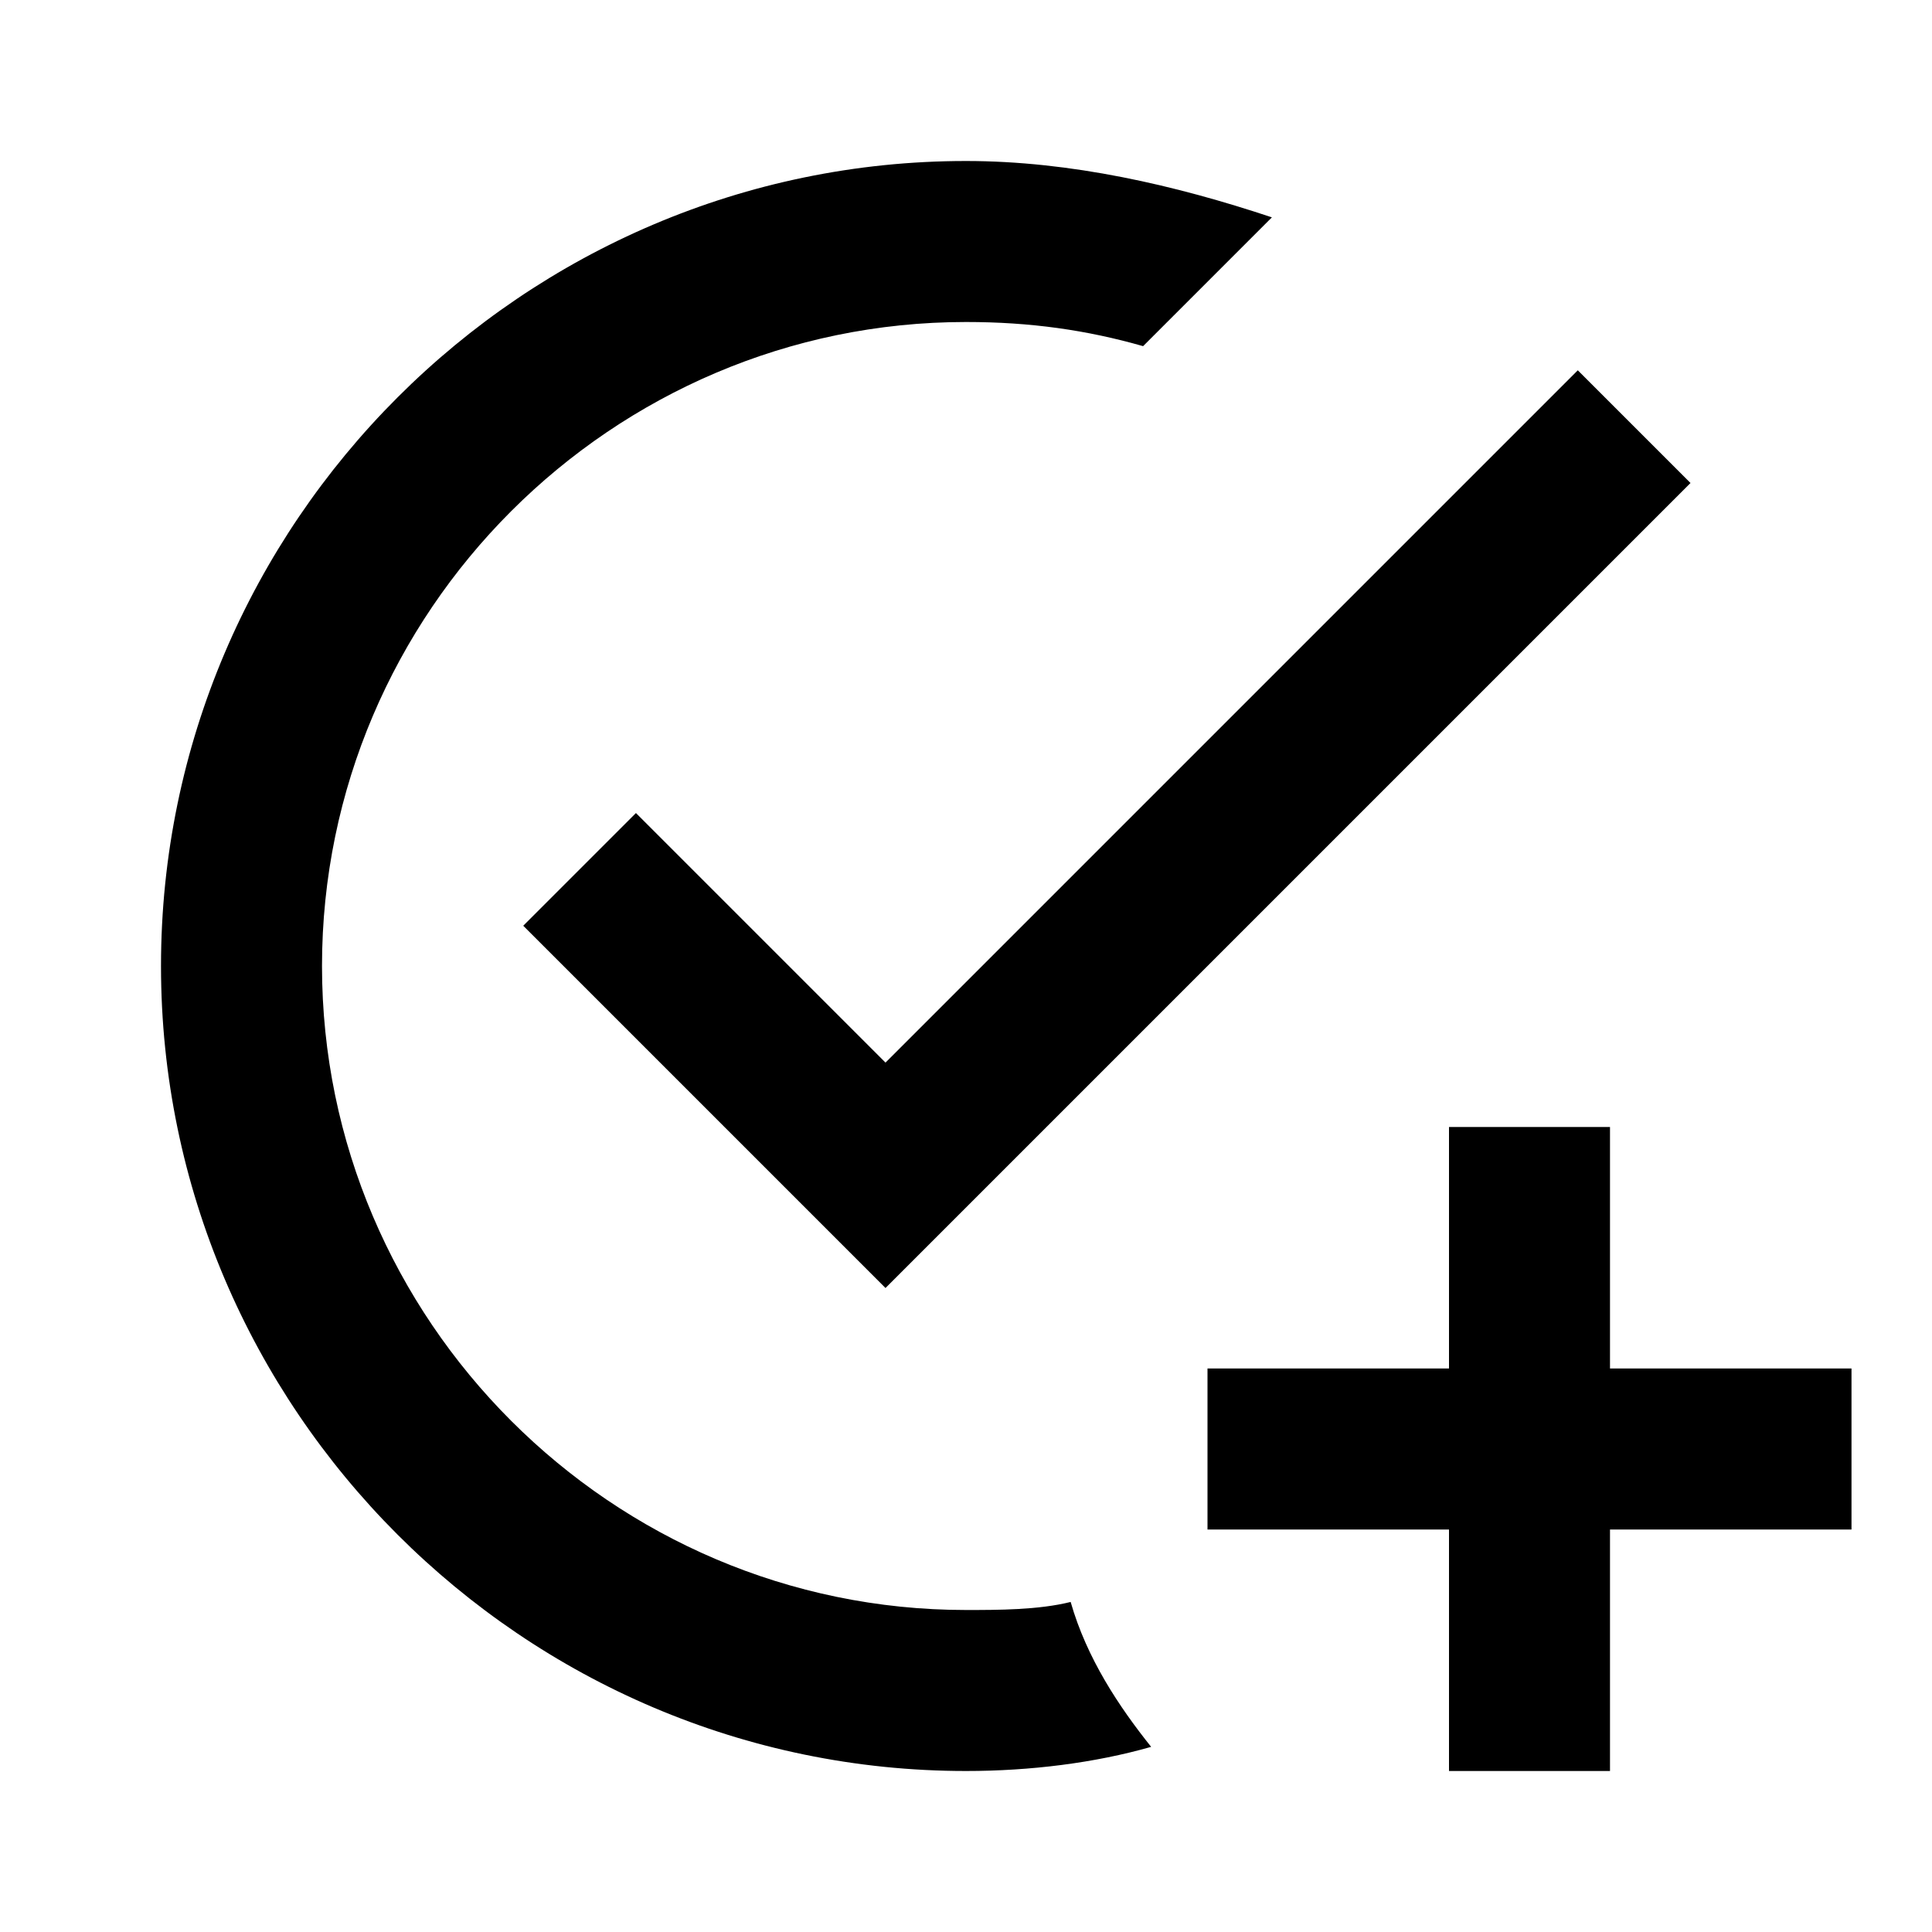
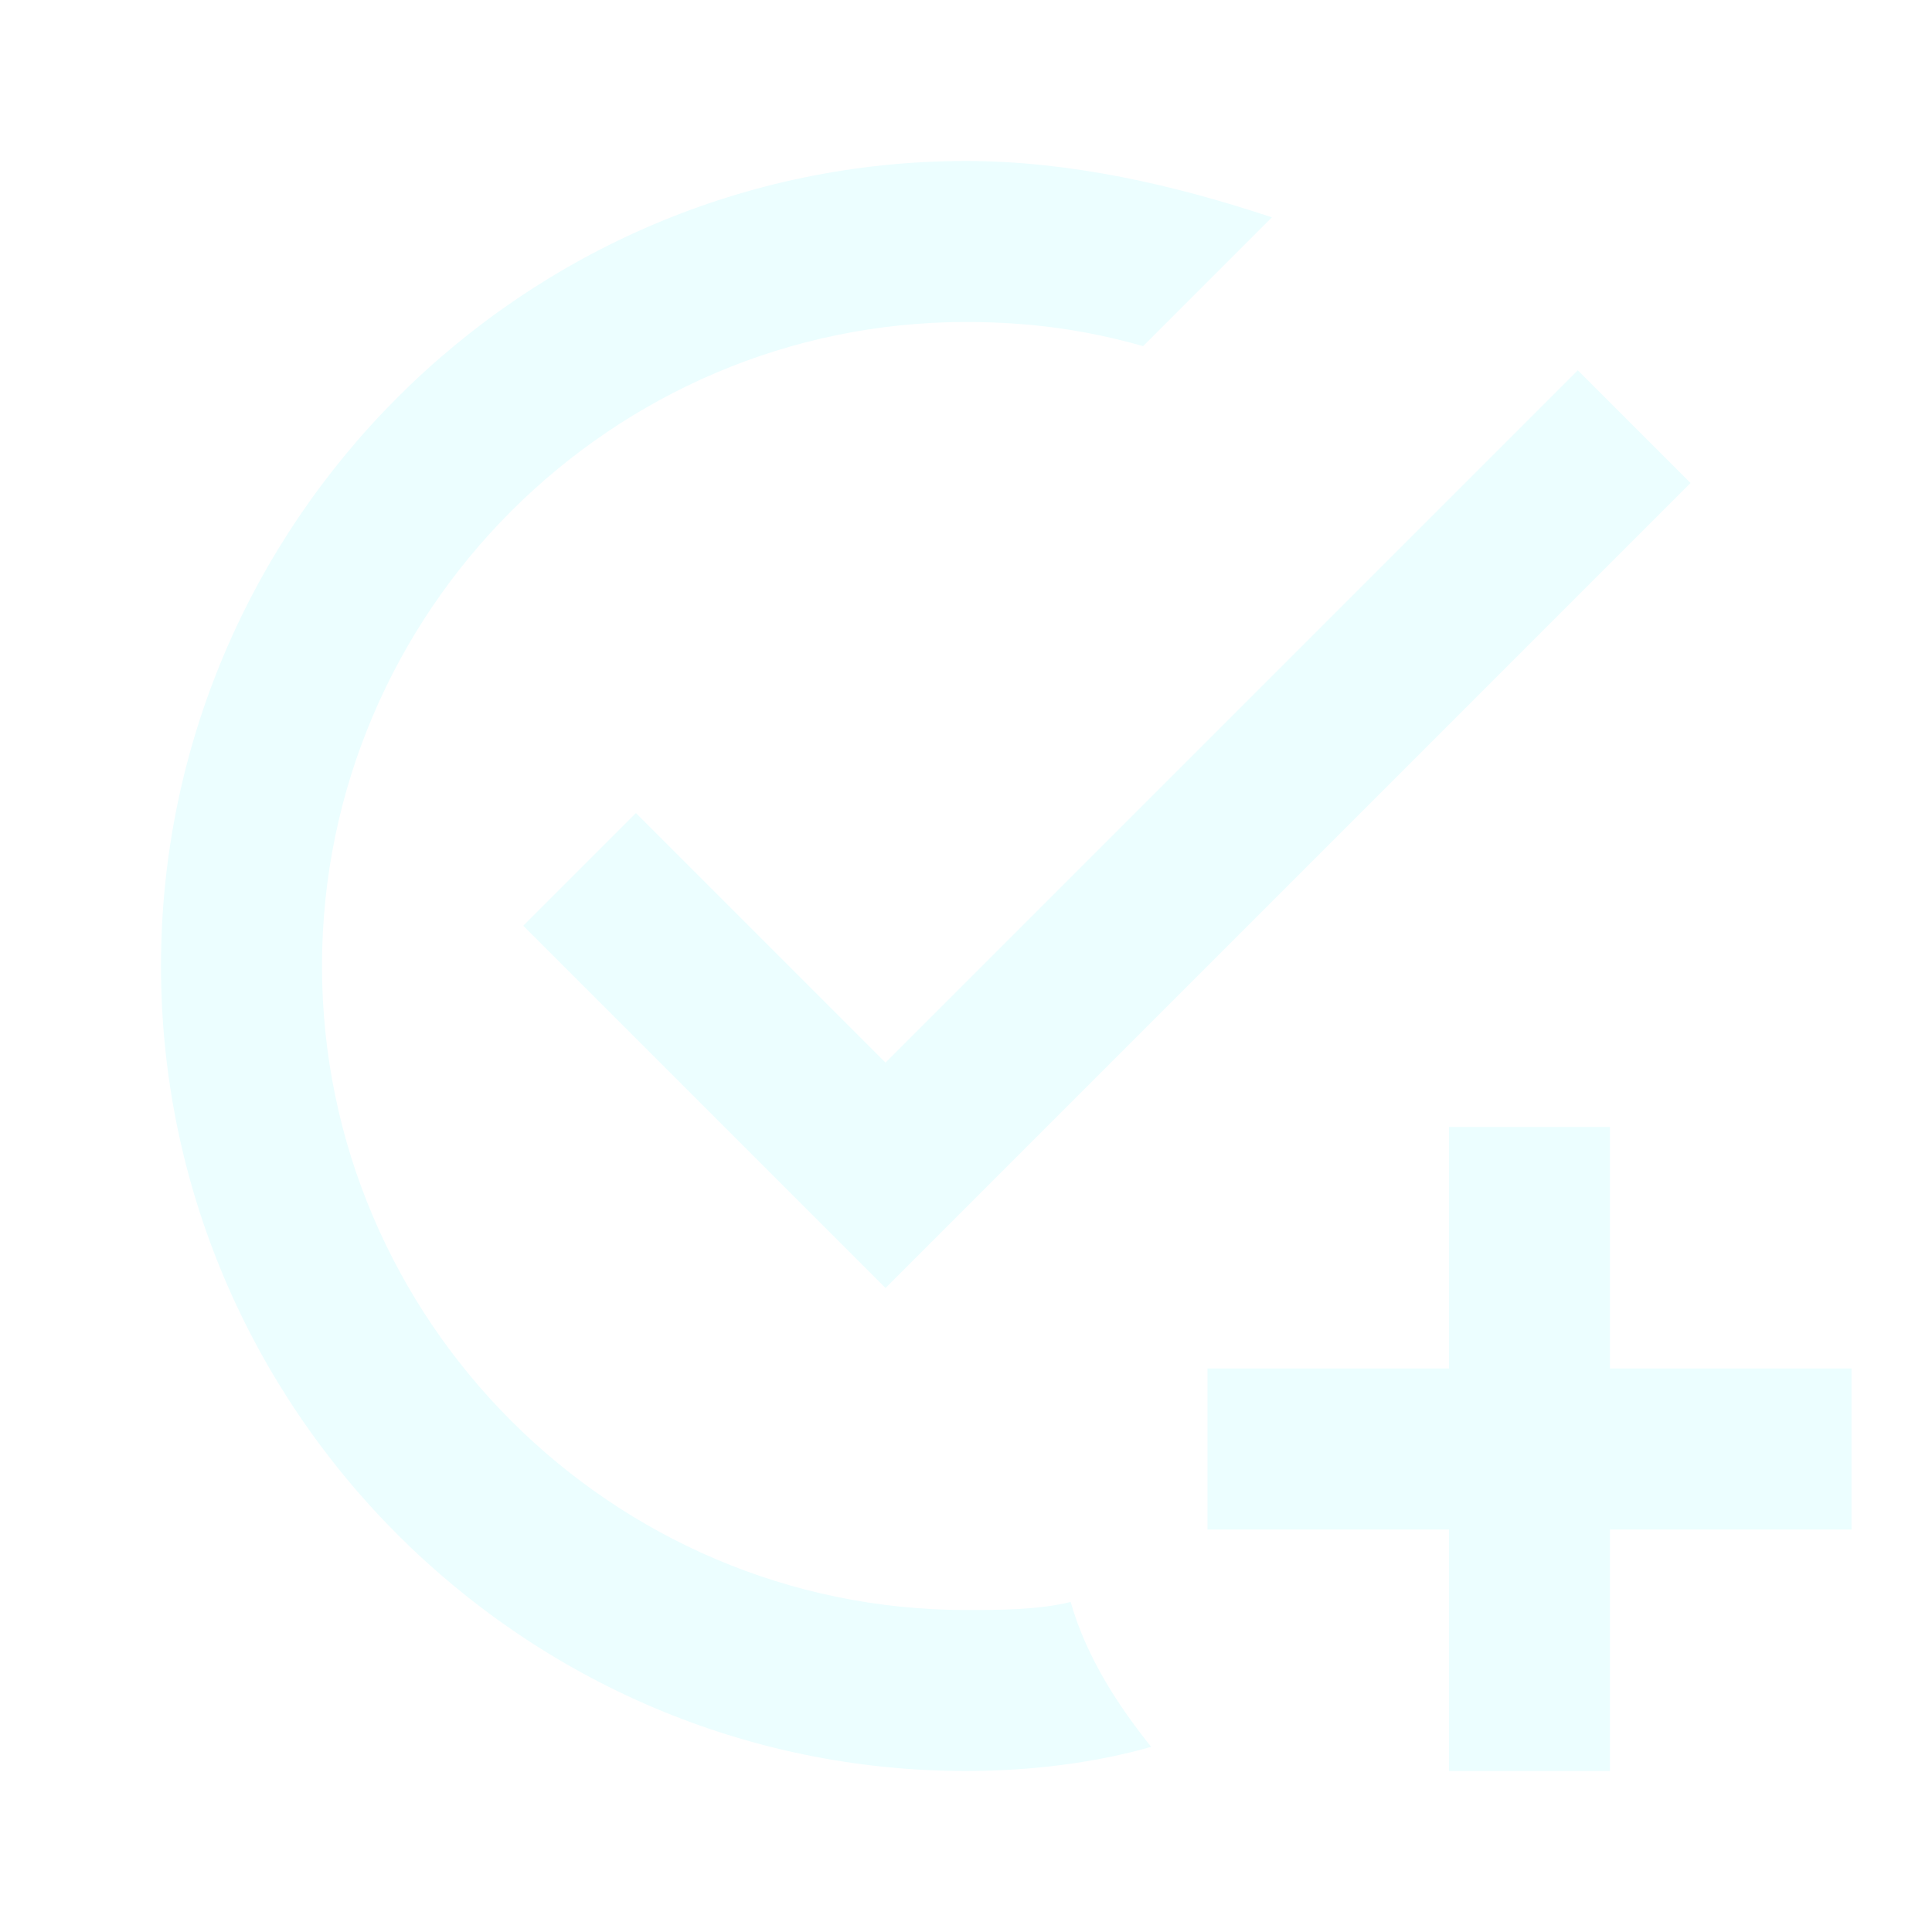
- <svg xmlns="http://www.w3.org/2000/svg" version="1.1" width="24" height="24" viewBox="0 0 24 24">
+ <svg xmlns="http://www.w3.org/2000/svg" version="1.1" width="24" height="24" viewBox="0 0 24 24" fill="#ecfeff">
  <path d="M14.3 21.7C13.6 21.9 12.8 22 12 22C6.5 22 2 17.5 2 12S6.5 2 12 2C13.3 2 14.6 2.3 15.8 2.7L14.2 4.3C13.5 4.1 12.8 4 12 4C7.6 4 4 7.6 4 12S7.6 20 12 20C12.4 20 12.9 20 13.3 19.9C13.5 20.6 13.9 21.2 14.3 21.7M7.9 10.1L6.5 11.5L11 16L21 6L19.6 4.6L11 13.2L7.9 10.1M18 14V17H15V19H18V22H20V19H23V17H20V14H18Z" />
</svg>
